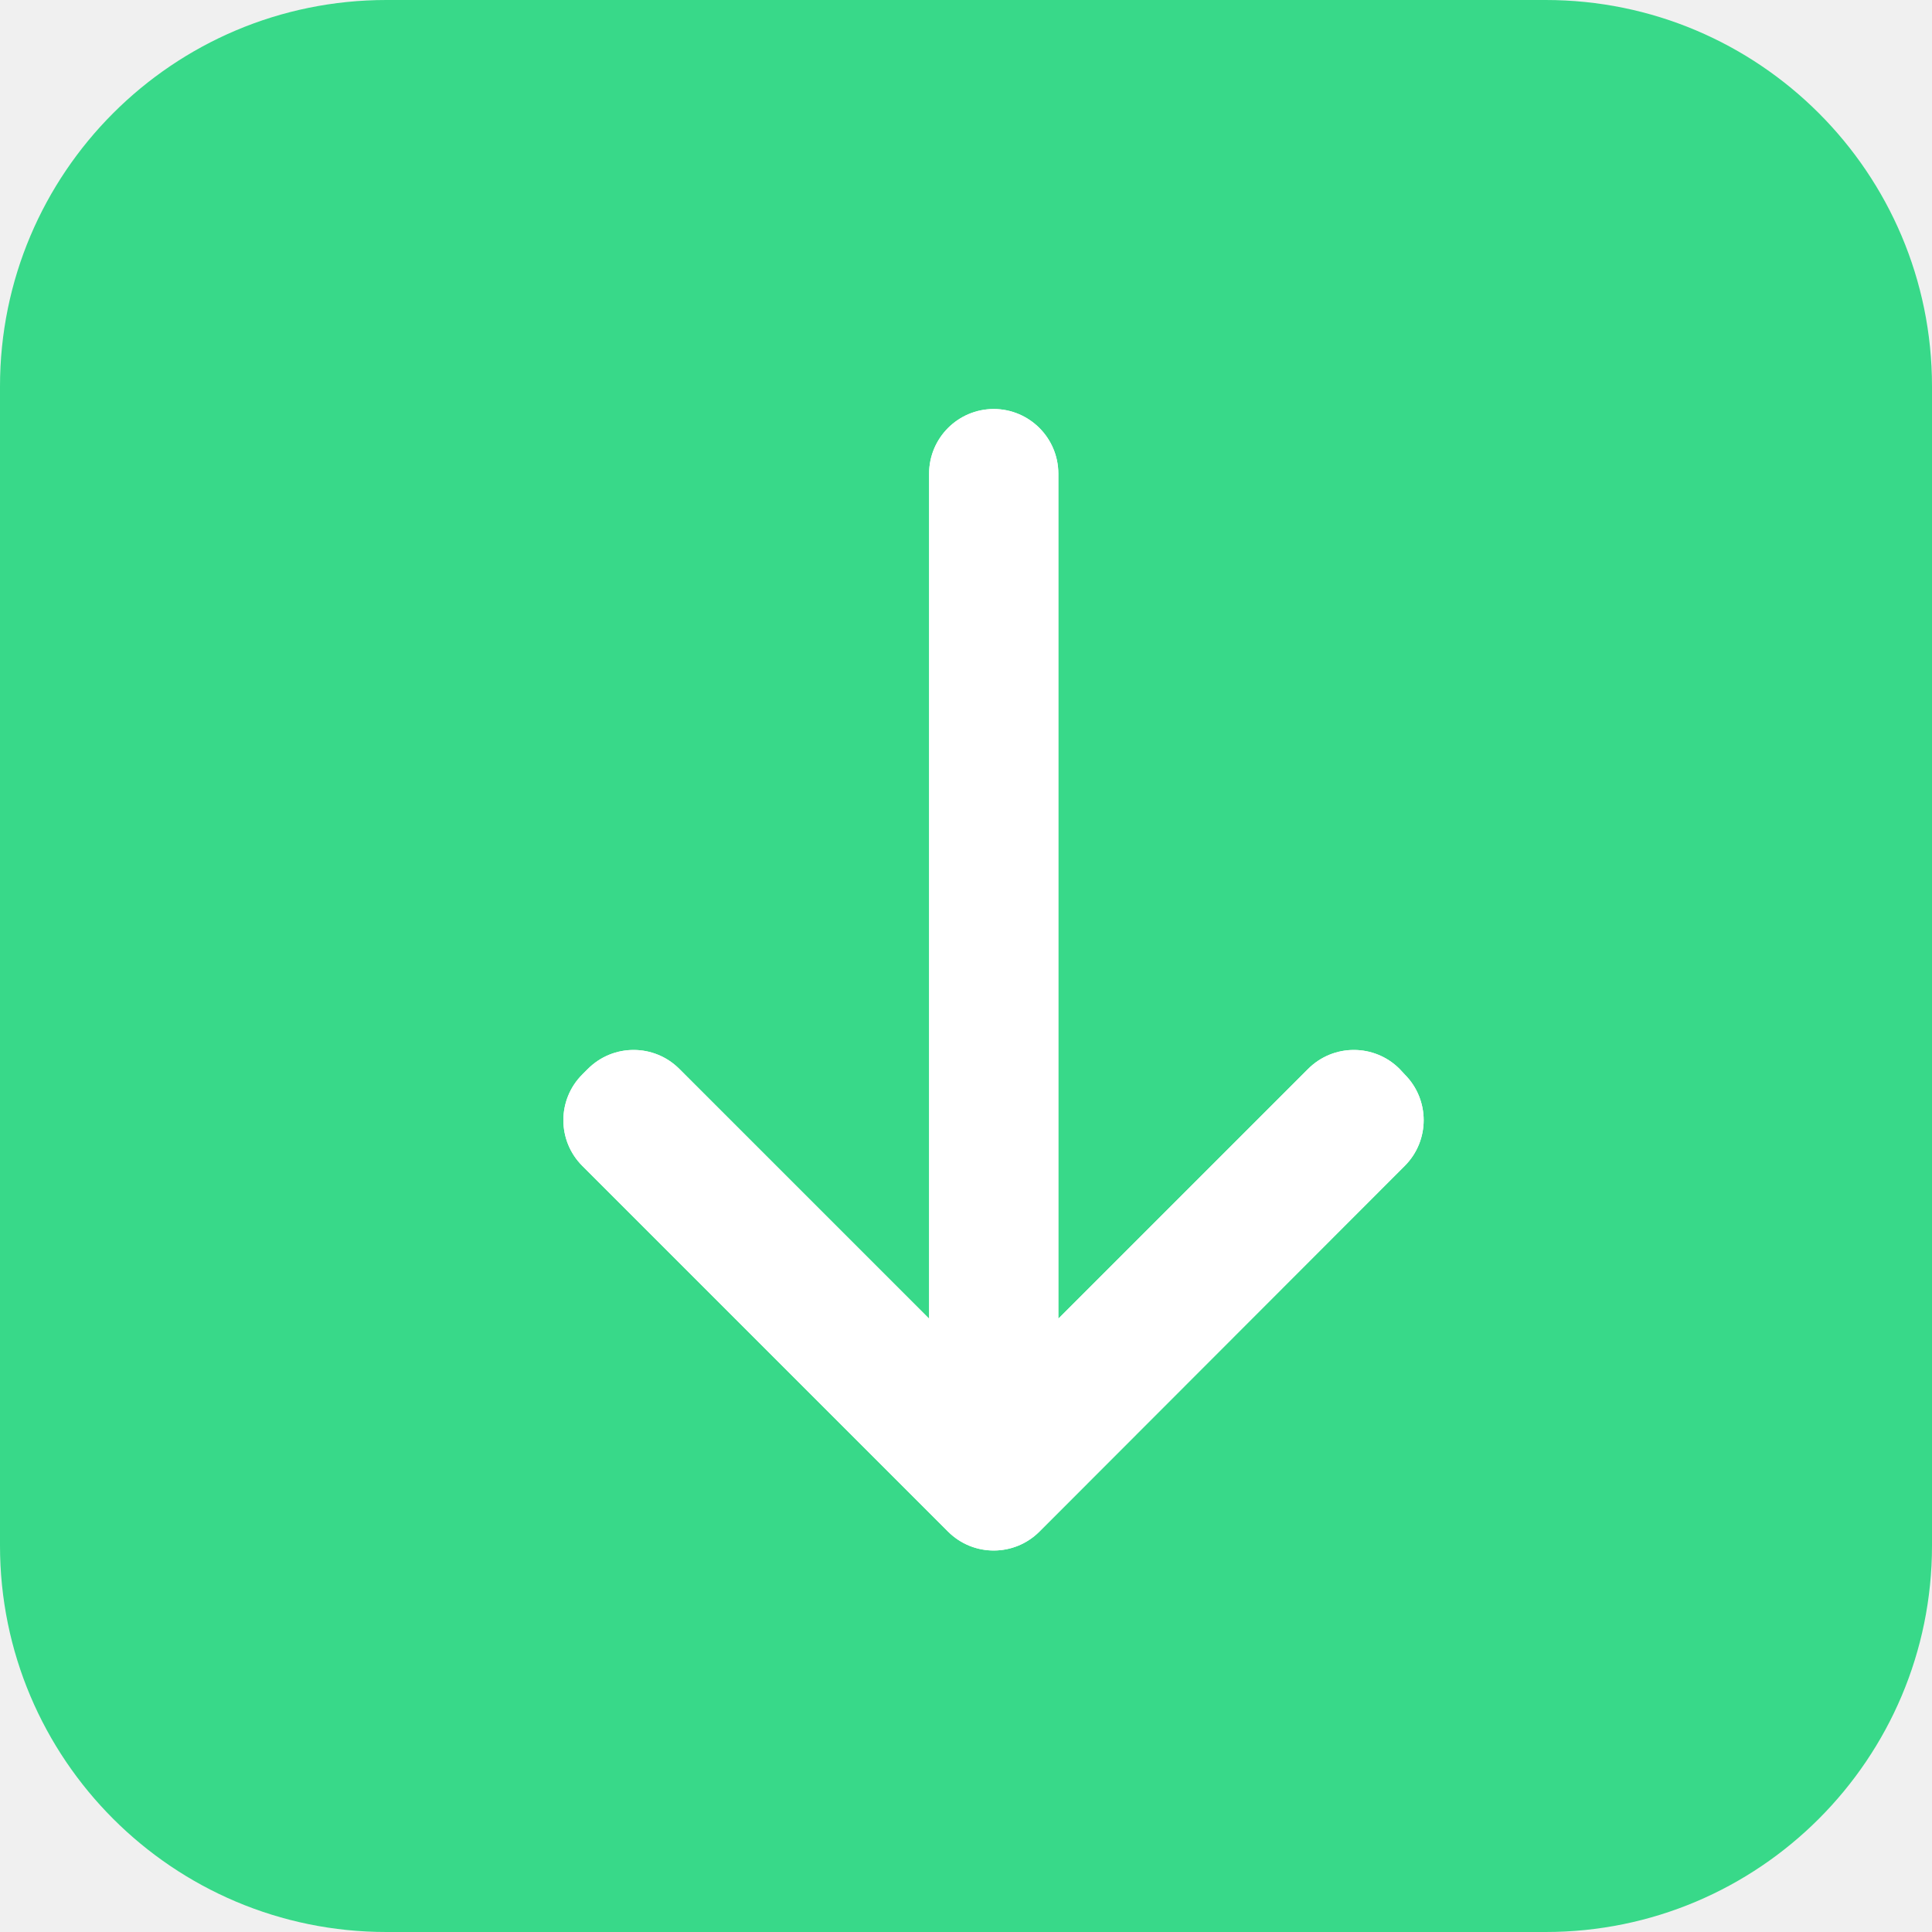
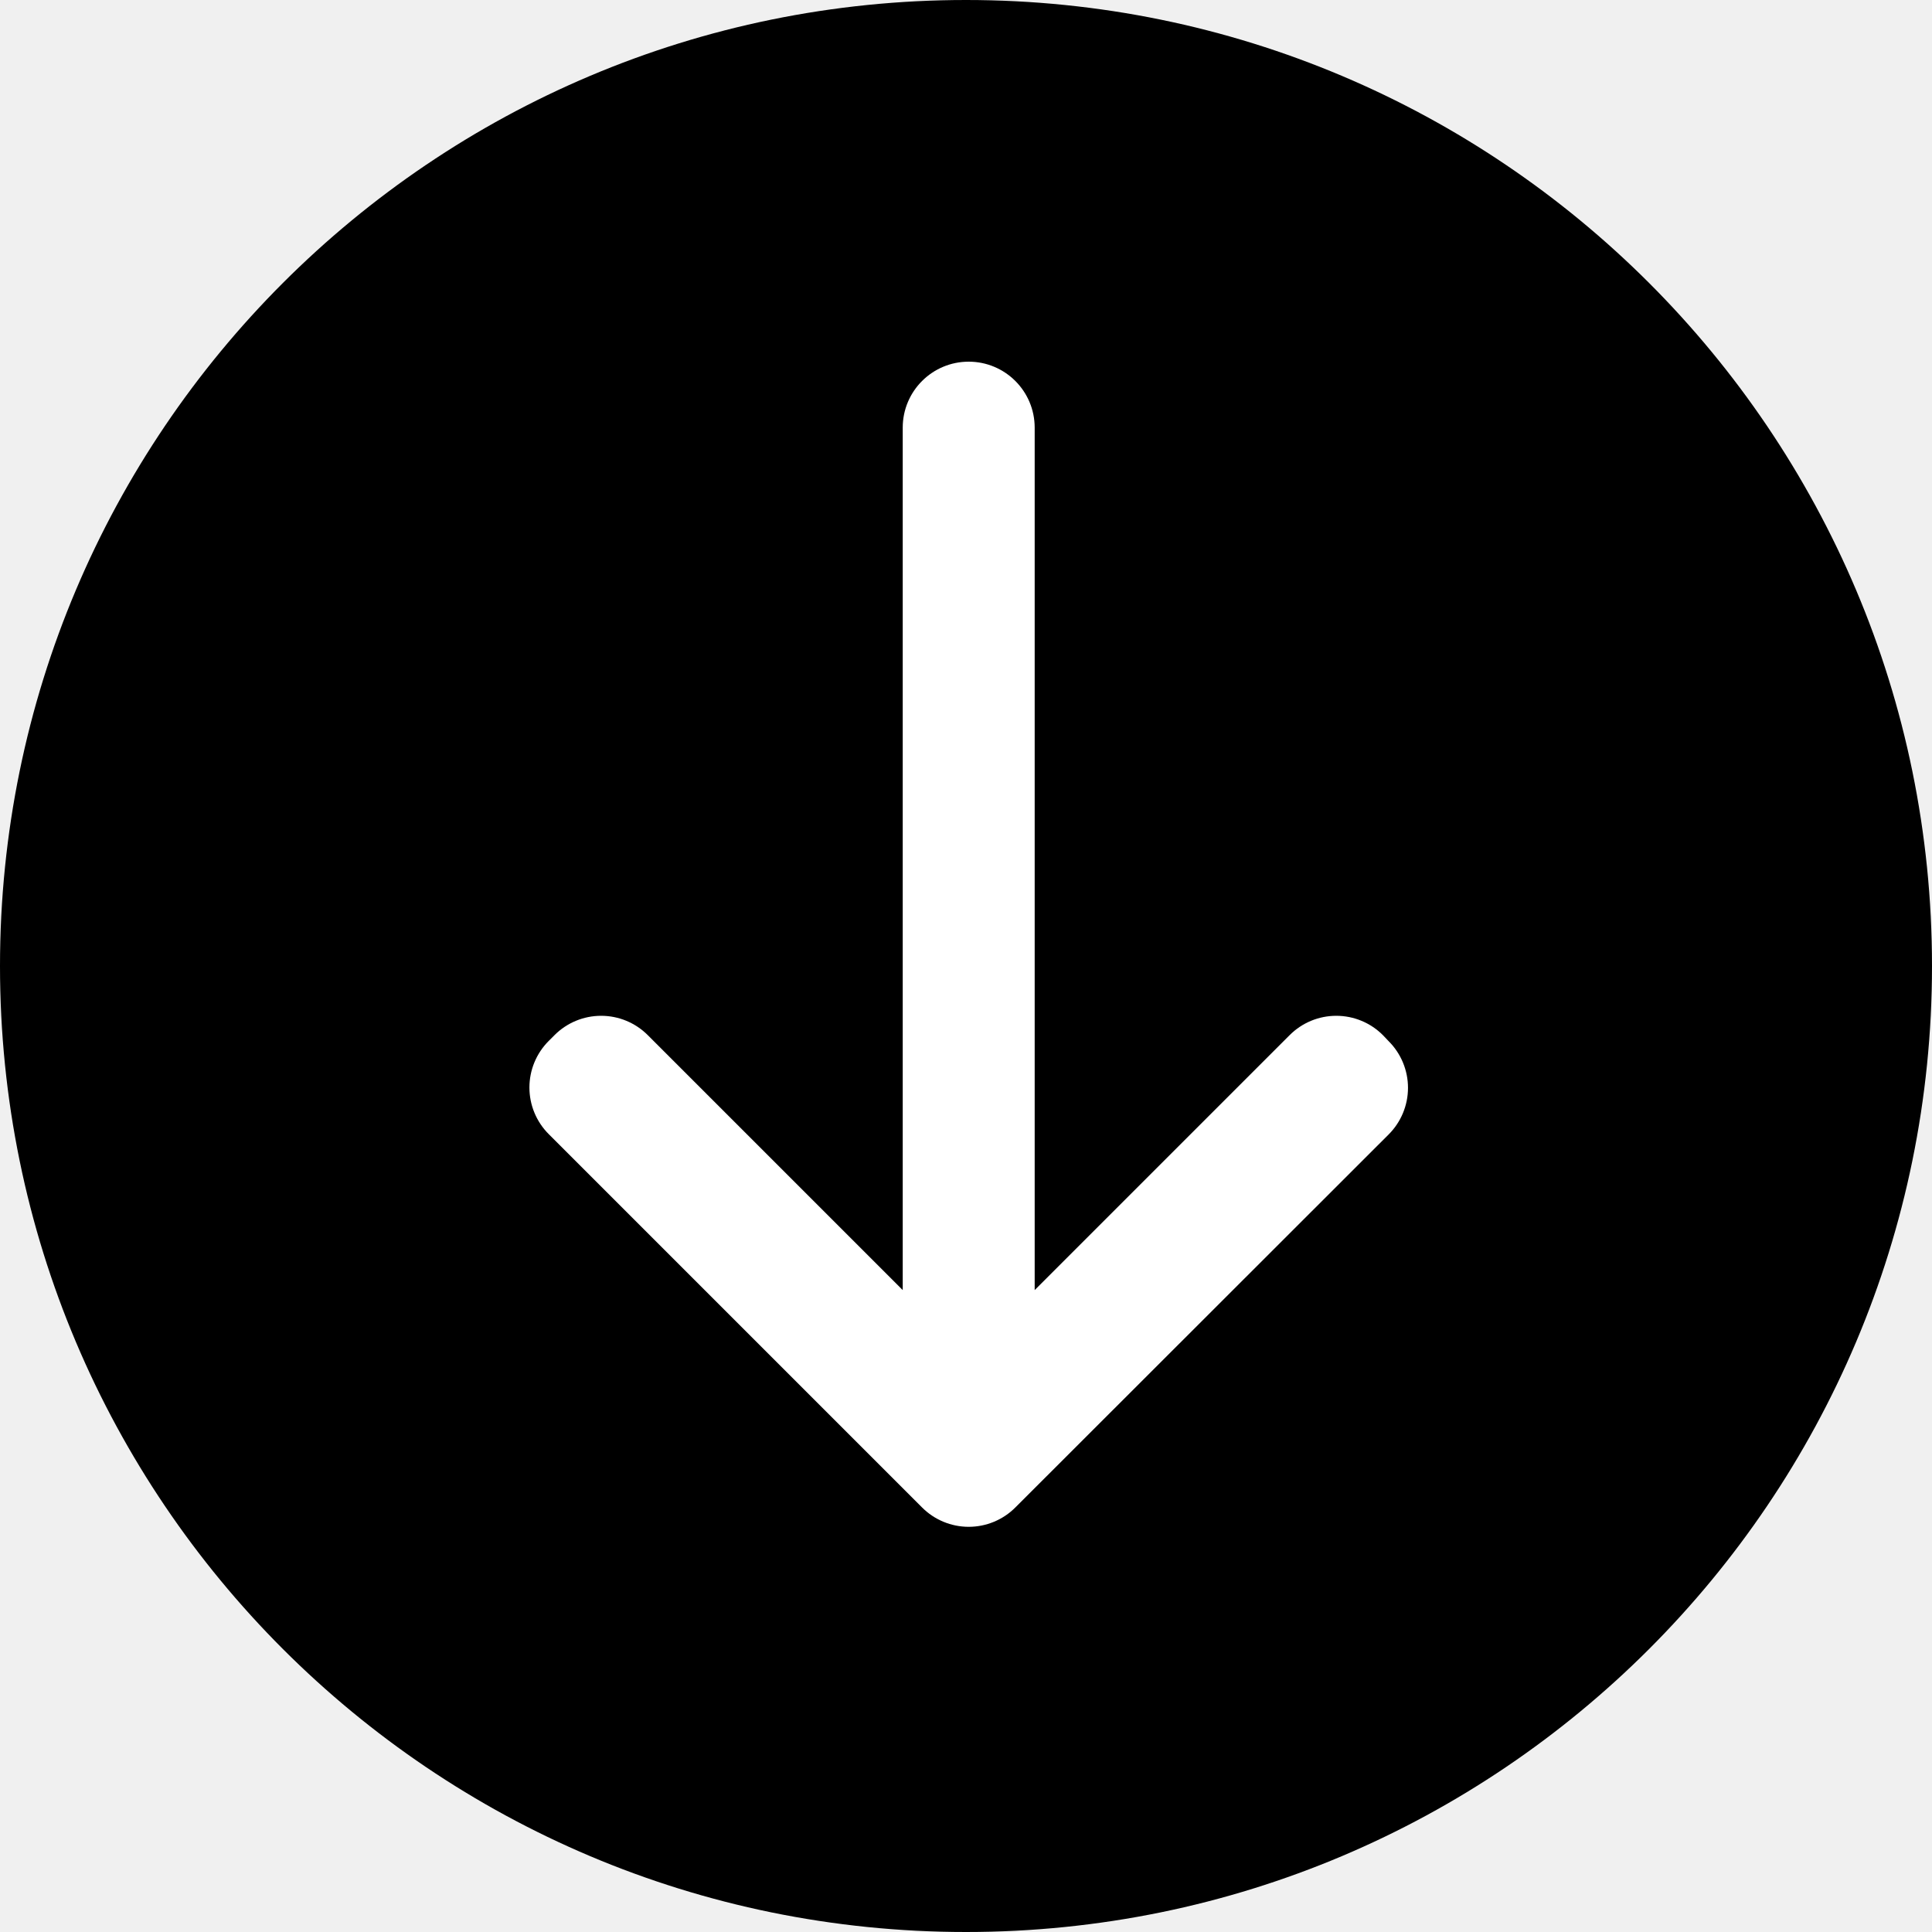
<svg xmlns="http://www.w3.org/2000/svg" width="20" height="20" viewBox="0 0 20 20">
  <defs>
    <clipPath id="clip-path">
-       <path id="Path_1783" data-name="Path 1783" d="M0,4.455a.67.67,0,0,0,.669.669H9.417L6.831,7.71a.669.669,0,0,0,0,.946l.058.058a.669.669,0,0,0,.946,0l3.786-3.786a.669.669,0,0,0,0-.946L7.835.2a.669.669,0,0,0-.946,0L6.831.254a.669.669,0,0,0,0,.946L9.417,3.786H.669A.67.67,0,0,0,0,4.455Z" fill="#fff" />
+       <path id="Path_1783" data-name="Path 1783" d="M0,4.547a.683.683,0,0,0,.683.683H9.611L6.972,7.869a.682.682,0,0,0,0,.966l.059.059a.682.682,0,0,0,.966,0L11.861,5.03a.682.682,0,0,0,0-.966L8,.2a.682.682,0,0,0-.966,0L6.972.259a.682.682,0,0,0,0,.966L9.611,3.864H.683A.683.683,0,0,0,0,4.547Z" fill="#fff" />
    </clipPath>
    <clipPath id="clip-path-2">
-       <path id="Path_1782" data-name="Path 1782" d="M0,2532.48H1325.135V0H0Z" fill="#fff" />
+       <path id="Path_1782" data-name="Path 1782" d="M0,2584.85H1352.538V0H0Z" fill="#fff" />
    </clipPath>
  </defs>
-   <g id="Group_4228" data-name="Group 4228" transform="translate(2656 -820)">
-     <g id="Group_4224" data-name="Group 4224" transform="translate(-8)">
-       <rect id="Rectangle_1951" data-name="Rectangle 1951" width="20" height="20" rx="4" transform="translate(-2628 840) rotate(180)" fill="#38d989" />
-       <g id="Group_4222" data-name="Group 4222" transform="translate(-2633.258 824.234) rotate(90)">
-         <g id="Group_1951" data-name="Group 1951" clip-path="url(#clip-path)">
-           <g id="Group_1950" data-name="Group 1950" transform="translate(-449.743 -1141.204)" clip-path="url(#clip-path-2)">
-             <path id="Path_1781" data-name="Path 1781" d="M0,15.6V0H18.509V15.6Z" transform="translate(446.397 1137.857)" fill="#fff" />
-           </g>
-         </g>
-       </g>
-       <g id="Group_4223" data-name="Group 4223" transform="translate(-2633.258 824.234) rotate(90)">
-         <g id="Group_1951-2" data-name="Group 1951" clip-path="url(#clip-path)">
-           <g id="Group_1950-2" data-name="Group 1950" transform="translate(-449.743 -1141.204)" clip-path="url(#clip-path-2)">
-             <path id="Path_1781-2" data-name="Path 1781" d="M0,15.6V0H18.509V15.6Z" transform="translate(446.397 1137.857)" fill="#fff" />
-           </g>
+   <g id="Group_2335" data-name="Group 2335" transform="translate(-279 -736)">
+     <circle id="Ellipse_363" data-name="Ellipse 363" cx="10" cy="10" r="10" transform="translate(299 756) rotate(180)" />
+     <g id="Group_2329" data-name="Group 2329" transform="translate(293.575 739.744) rotate(90)">
+       <g id="Group_1951" data-name="Group 1951" transform="translate(0 0)" clip-path="url(#clip-path)">
+         <g id="Group_1950" data-name="Group 1950" transform="translate(-459.043 -1164.802)" clip-path="url(#clip-path-2)">
+           <path id="Path_1781" data-name="Path 1781" d="M0,15.925V0H18.892V15.925Z" transform="translate(455.628 1161.387)" fill="#fff" />
        </g>
      </g>
    </g>
  </g>
</svg>
